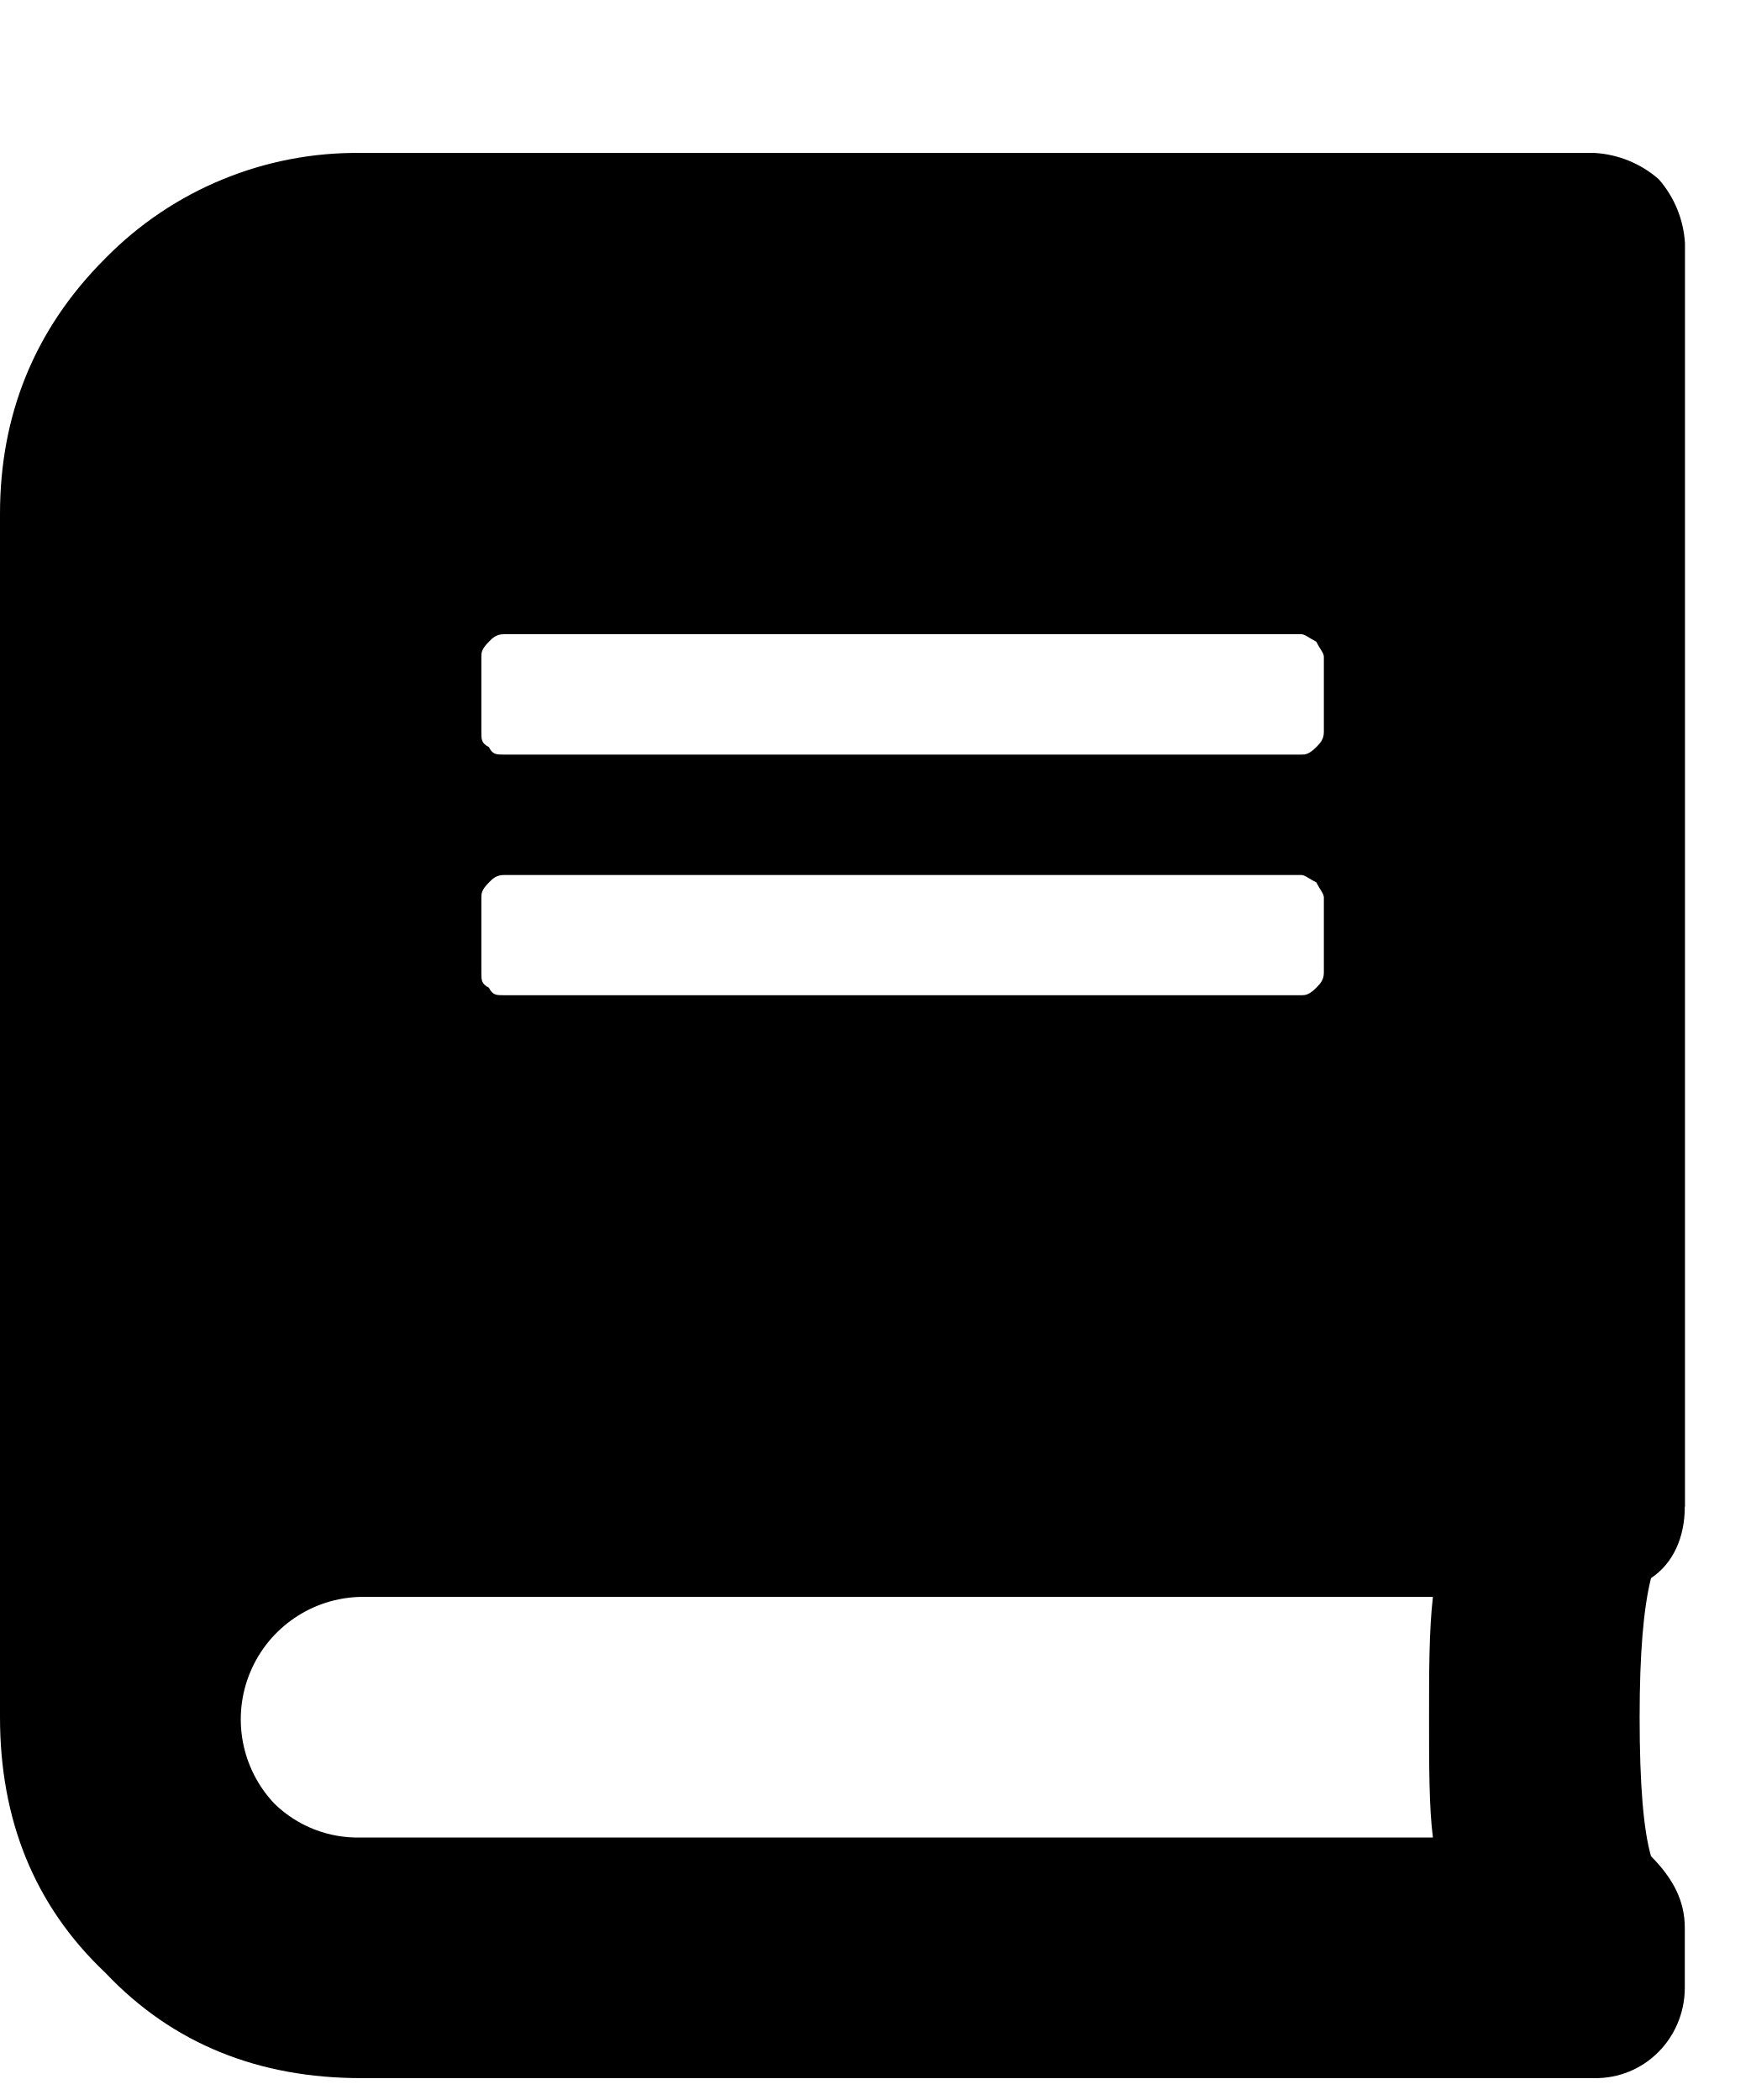
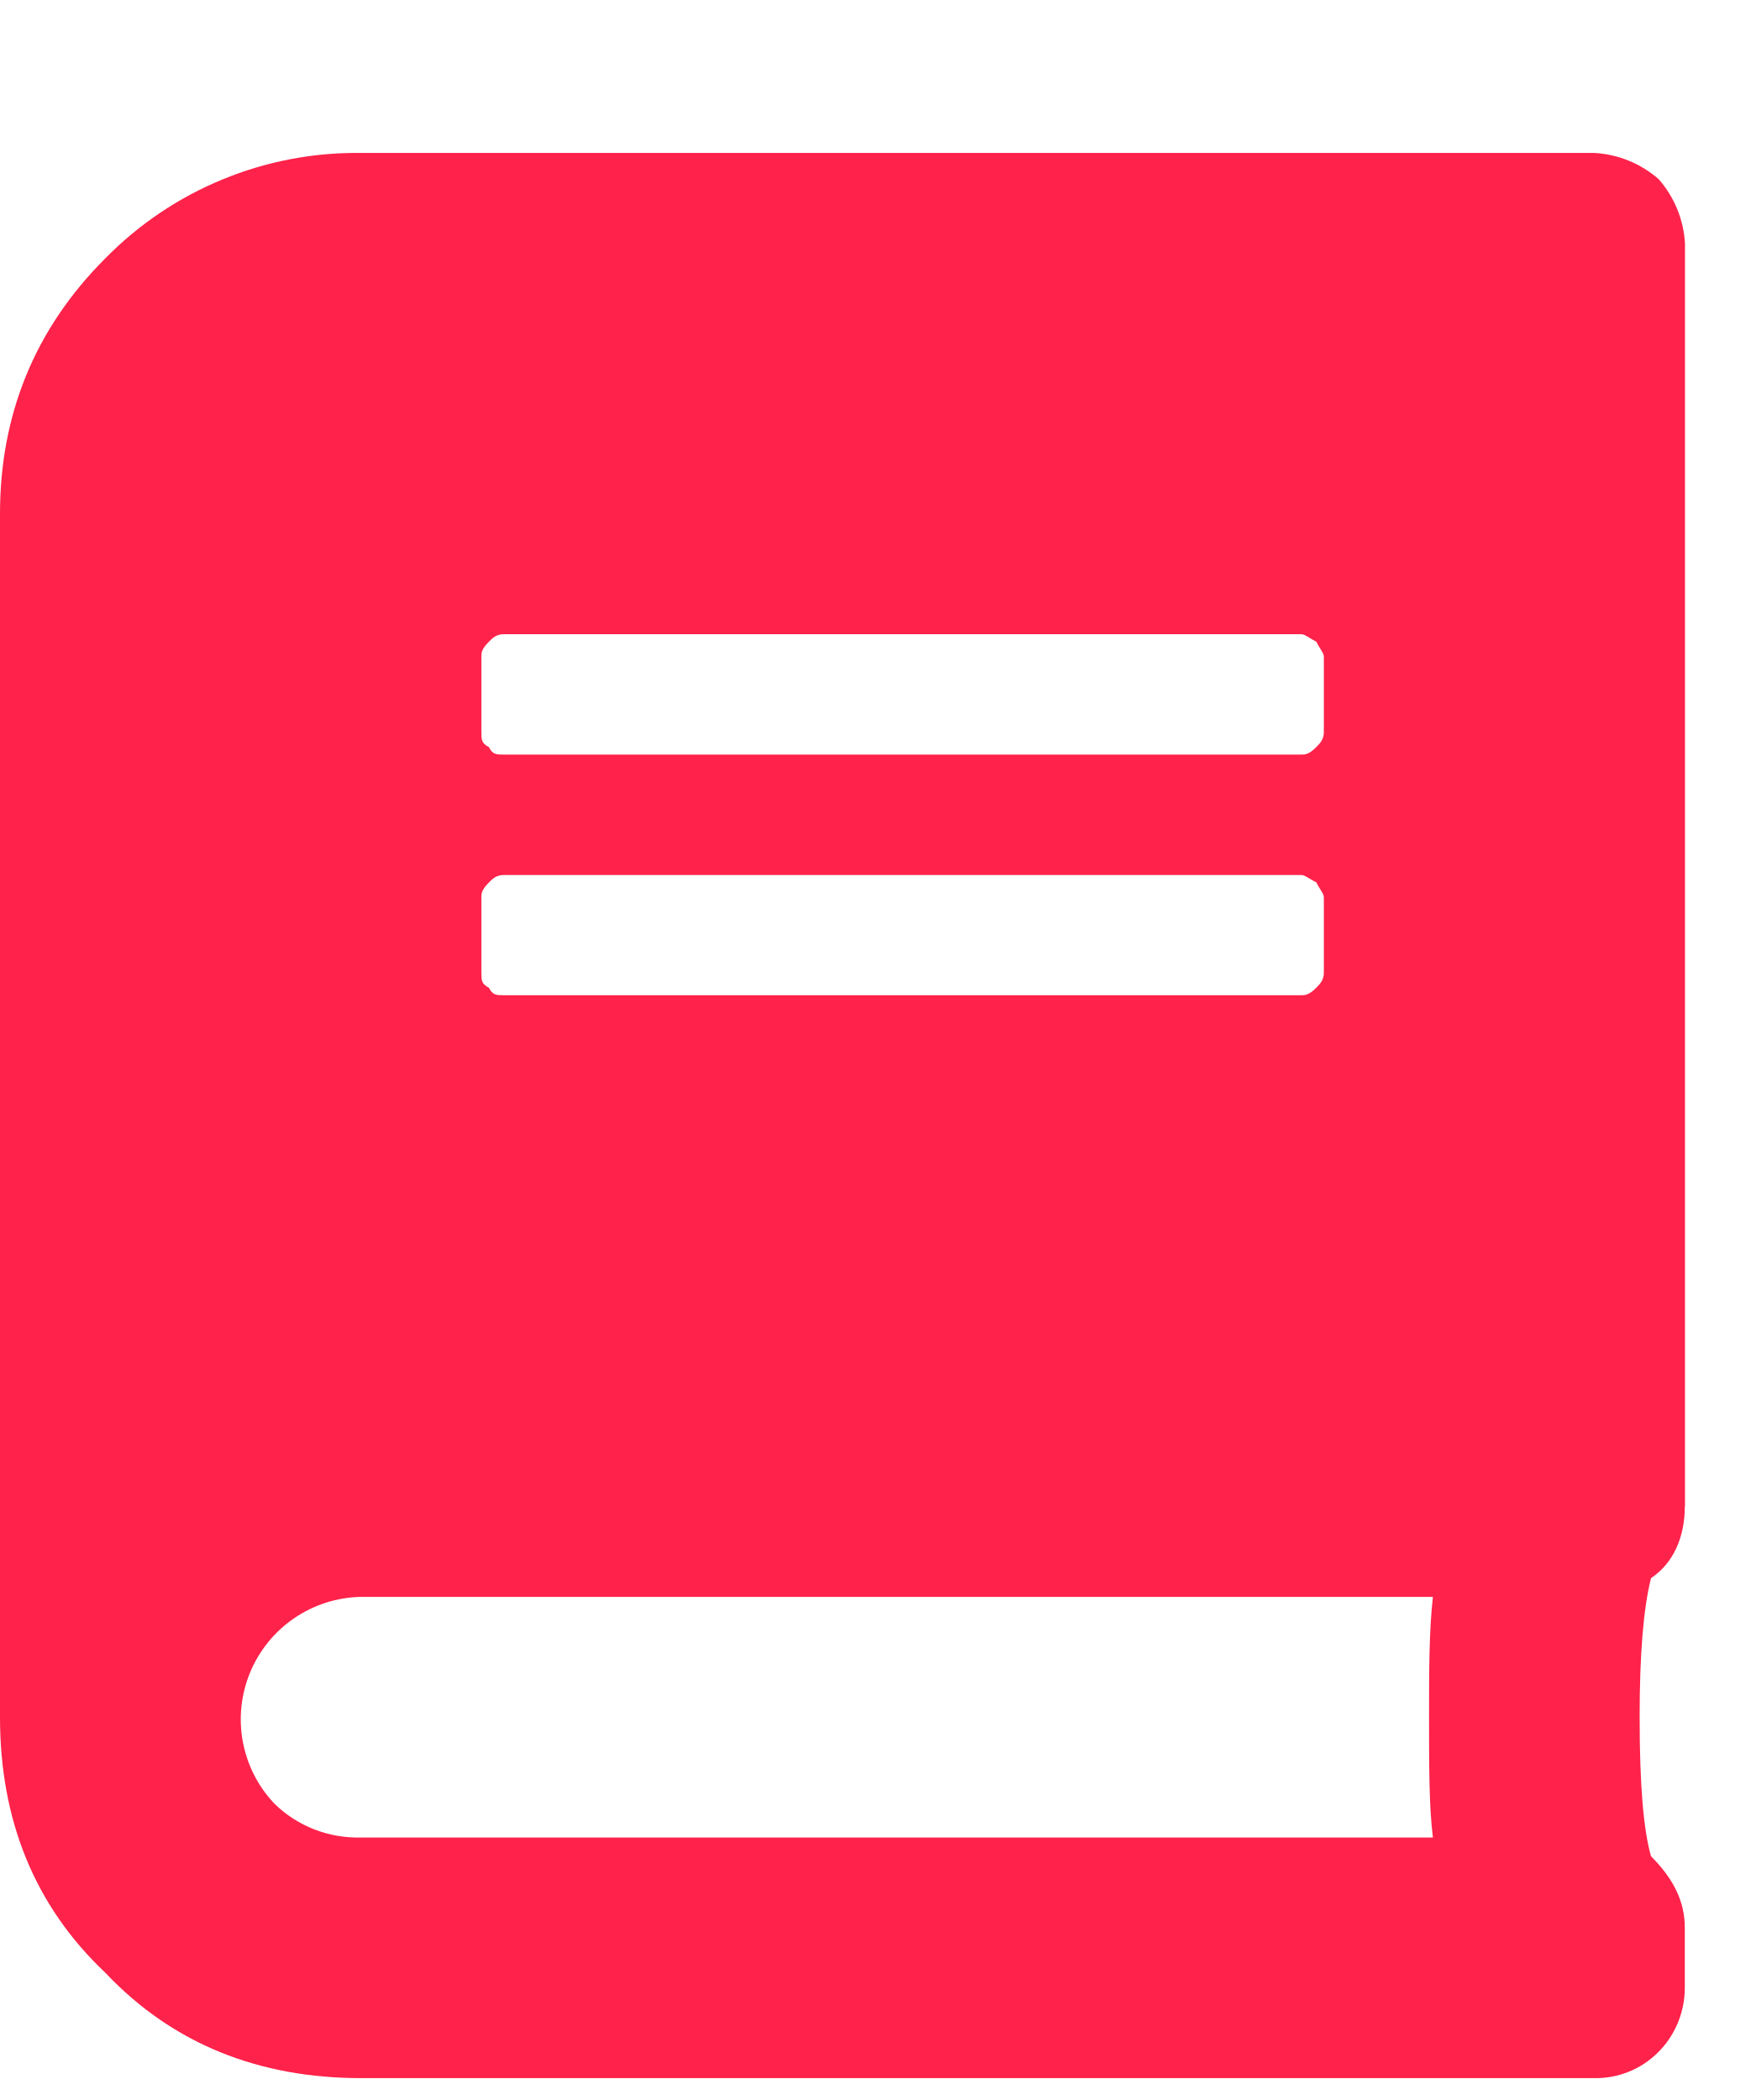
<svg xmlns="http://www.w3.org/2000/svg" width="10" height="12" fill="none">
-   <path d="M9.625 8.61c0 .171-.064.322-.193.408-.043.171-.065.43-.065.794 0 .387.022.645.065.795.129.13.193.258.193.409v.343c0 .15-.064.28-.15.366a.503.503 0 0 1-.366.15H2.063c-.58 0-1.075-.193-1.461-.602-.409-.386-.602-.88-.602-1.46V2.936c0-.558.193-1.052.602-1.46a2.01 2.01 0 0 1 1.46-.602H9.11a.61.61 0 0 1 .366.15.61.61 0 0 1 .15.366v7.218ZM2.75 3.753v.43c0 .043 0 .064.043.086.021.043.043.043.086.043h4.555c.021 0 .043 0 .086-.043.021-.022.043-.043.043-.086v-.43c0-.022-.022-.043-.043-.086-.043-.022-.065-.043-.086-.043H2.879c-.043 0-.065.021-.086.043-.043.043-.043.064-.043.086Zm0 1.375v.43c0 .043 0 .064.043.086.021.043.043.043.086.043h4.555c.021 0 .043 0 .086-.043.021-.022.043-.043.043-.086v-.43c0-.022-.022-.043-.043-.086C7.477 5.021 7.455 5 7.434 5H2.879c-.043 0-.065.021-.086.043-.043.043-.043.064-.043.086ZM8.186 10.5c-.022-.172-.022-.408-.022-.688 0-.257 0-.494.022-.687H2.063a.7.7 0 0 0-.495 1.182.68.68 0 0 0 .494.193h6.124Z" fill="currentColor" />
+   <path d="M9.625 8.61c0 .171-.064.322-.193.408-.043.171-.065.43-.065.794 0 .387.022.645.065.795.129.13.193.258.193.409v.343c0 .15-.064.28-.15.366a.503.503 0 0 1-.366.15H2.063c-.58 0-1.075-.193-1.461-.602-.409-.386-.602-.88-.602-1.46V2.936c0-.558.193-1.052.602-1.46a2.01 2.01 0 0 1 1.46-.602H9.11a.61.61 0 0 1 .366.15.61.61 0 0 1 .15.366v7.218ZM2.75 3.753v.43c0 .043 0 .064.043.086.021.043.043.043.086.043h4.555c.021 0 .043 0 .086-.043.021-.022.043-.043.043-.086v-.43c0-.022-.022-.043-.043-.086-.043-.022-.065-.043-.086-.043H2.879c-.043 0-.065.021-.086.043-.043.043-.043.064-.043.086Zm0 1.375v.43c0 .043 0 .064.043.086.021.043.043.043.086.043h4.555c.021 0 .043 0 .086-.043.021-.022.043-.043.043-.086v-.43c0-.022-.022-.043-.043-.086C7.477 5.021 7.455 5 7.434 5H2.879c-.043 0-.065.021-.086.043-.043.043-.043.064-.043.086ZM8.186 10.5c-.022-.172-.022-.408-.022-.688 0-.257 0-.494.022-.687H2.063a.7.7 0 0 0-.495 1.182.68.68 0 0 0 .494.193h6.124Z" fill="#FF224A" />
</svg>
